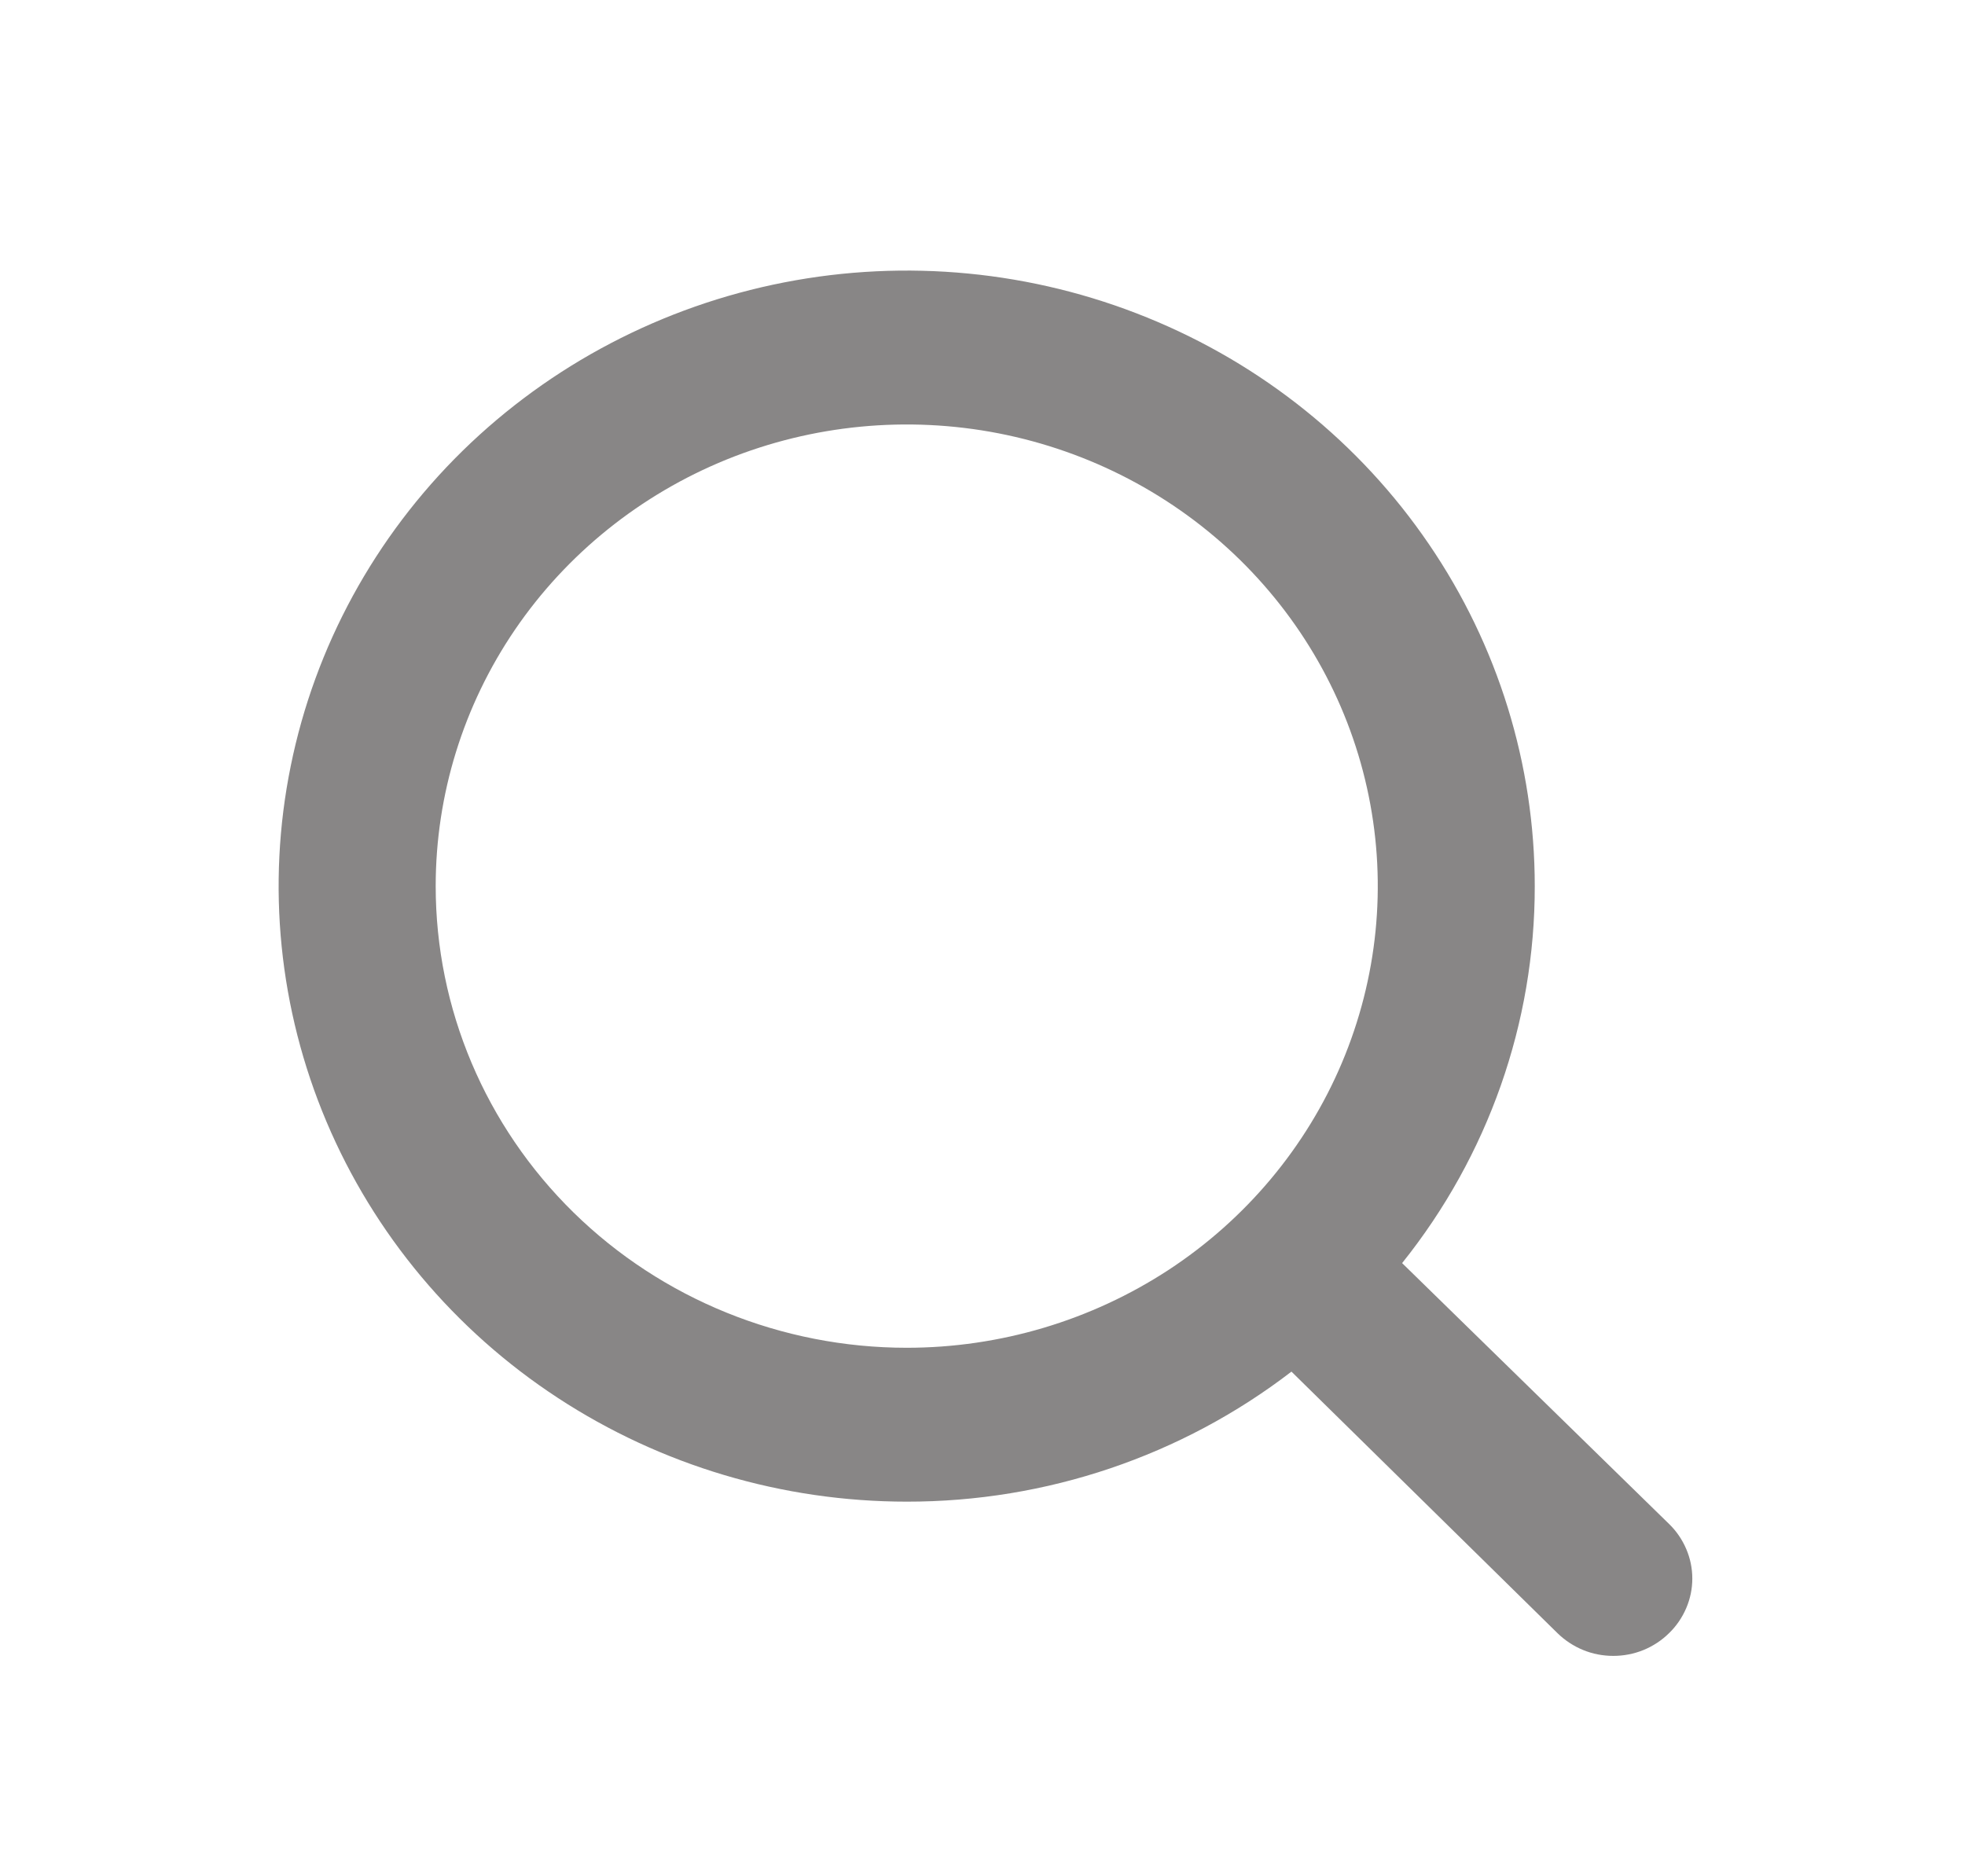
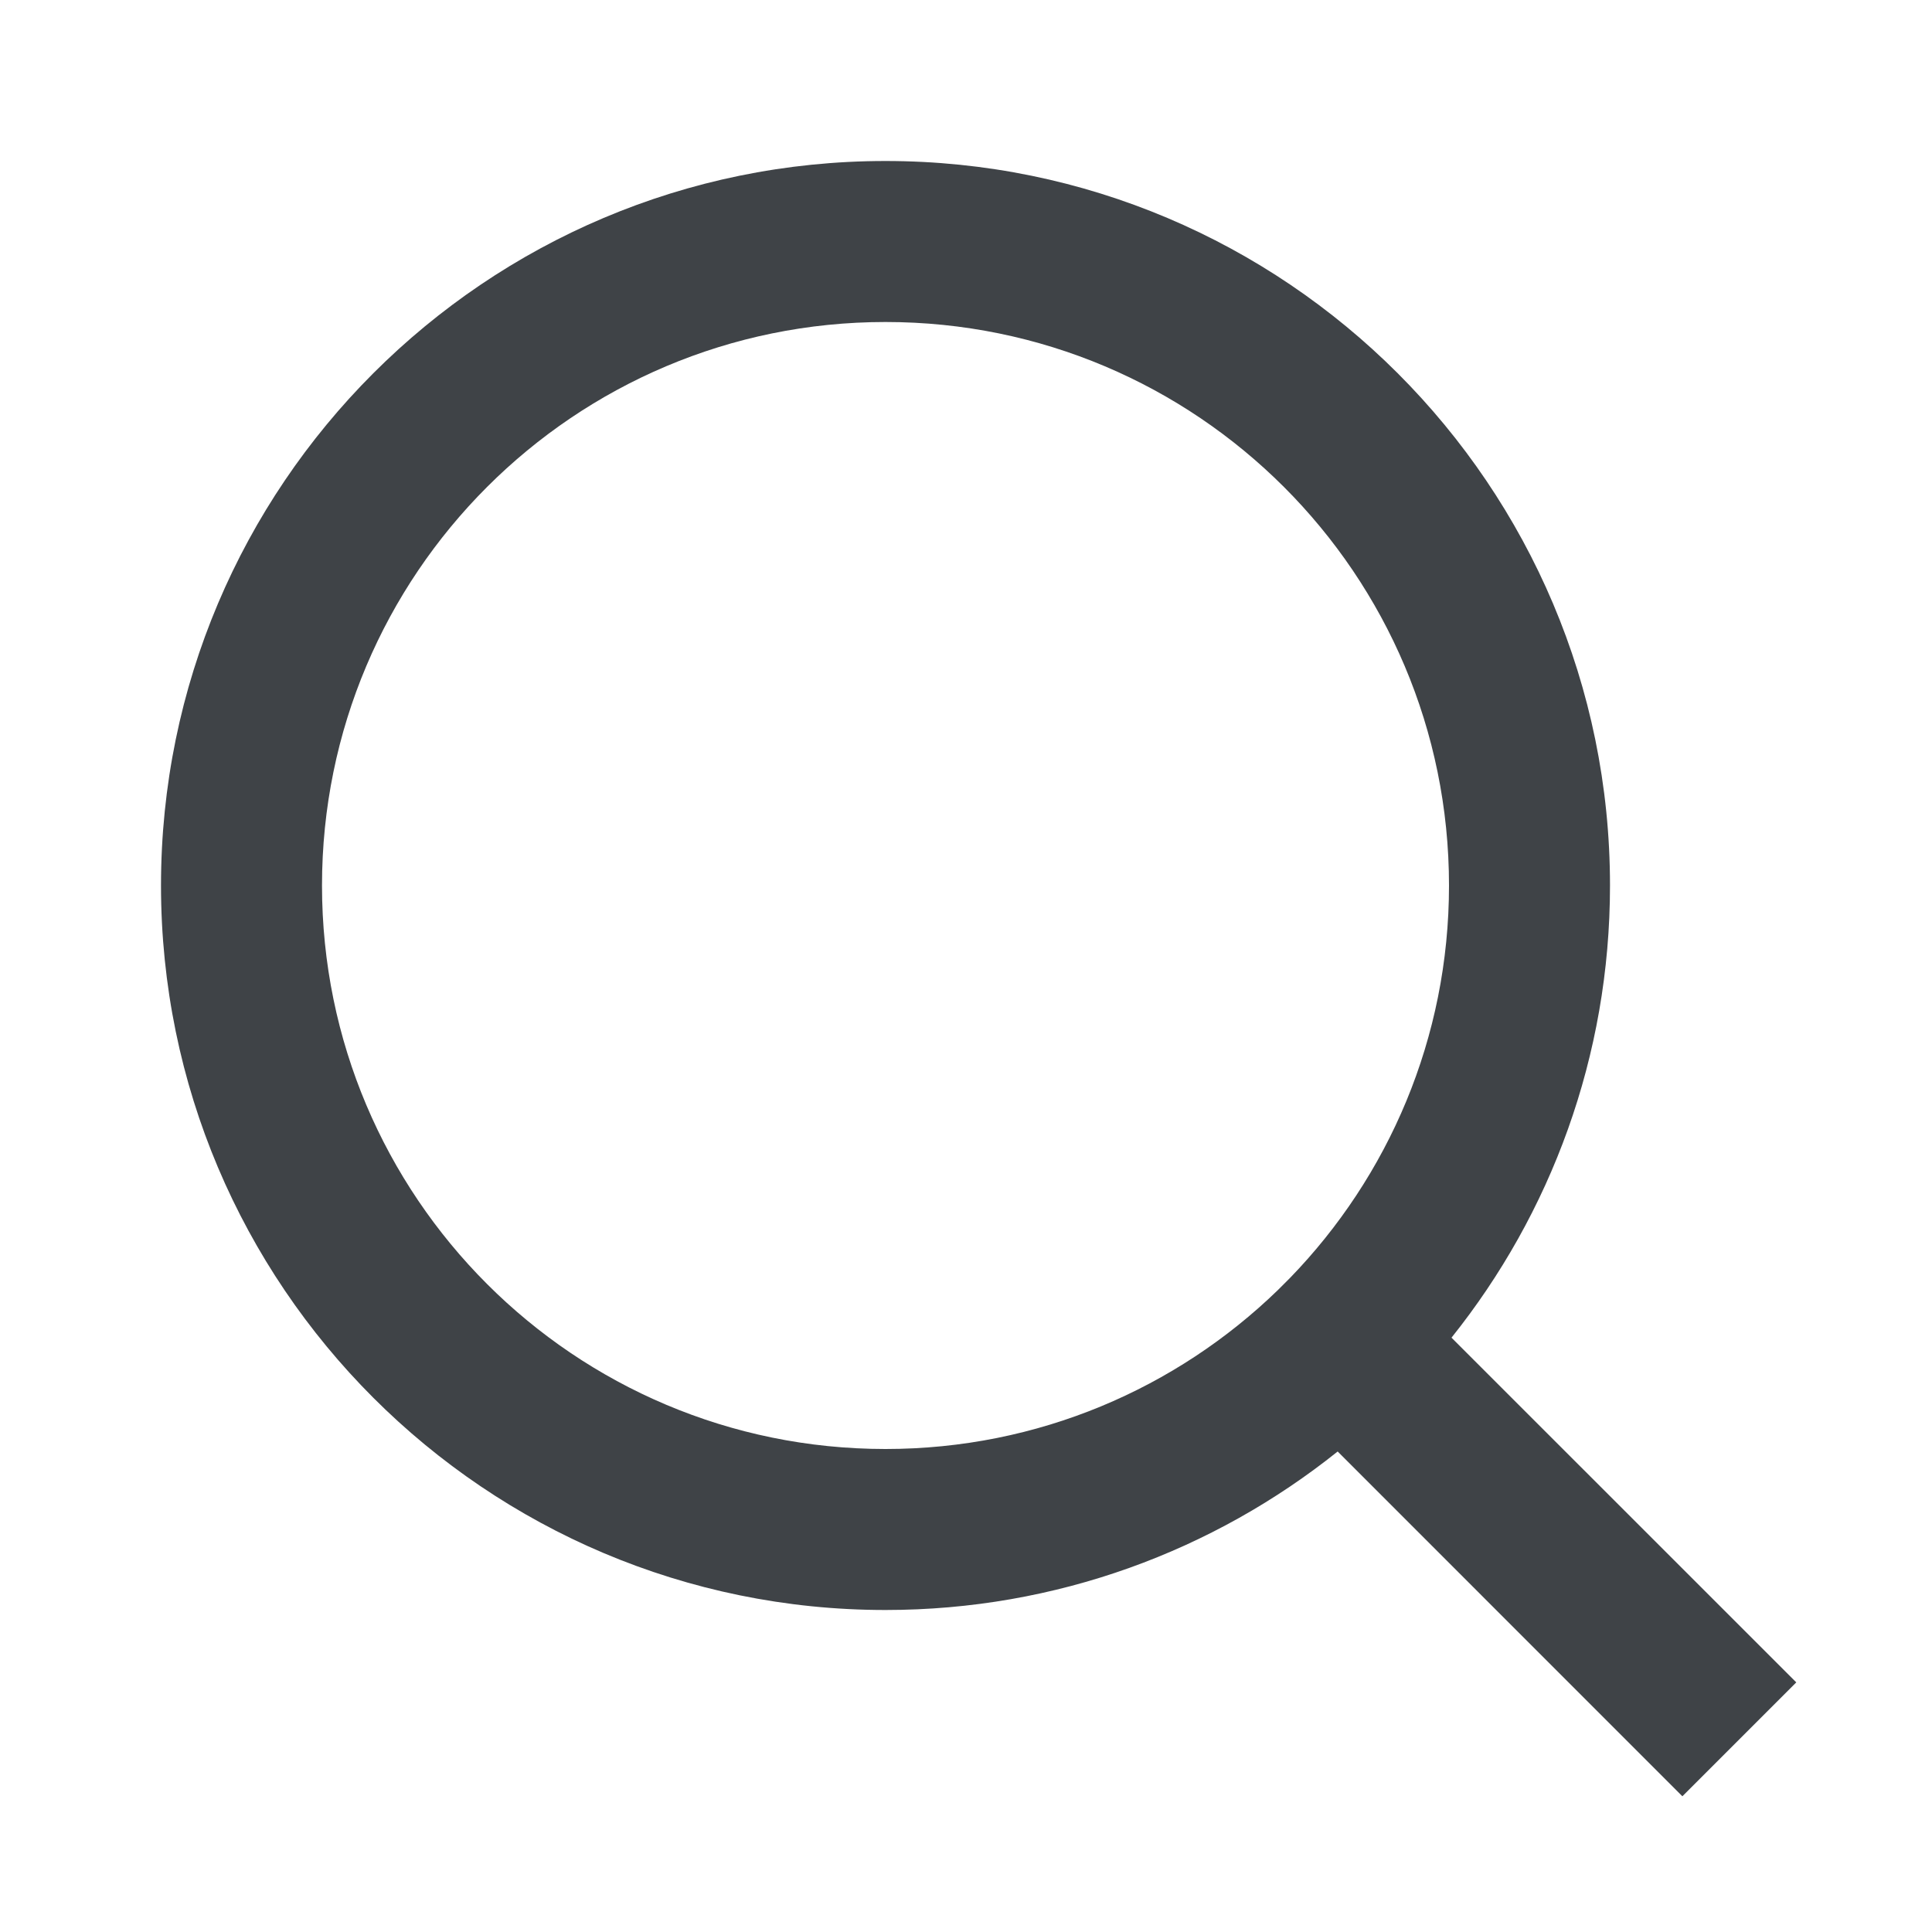
- <svg xmlns="http://www.w3.org/2000/svg" width="22" height="21" viewBox="0 0 22 21" fill="none">
-   <path d="M18.686 17.063L15.698 14.143C16.662 12.939 17.185 11.452 17.183 9.922C17.183 8.559 16.771 7.226 15.998 6.093C15.226 4.959 14.127 4.076 12.842 3.555C11.558 3.033 10.144 2.896 8.78 3.162C7.416 3.428 6.163 4.085 5.179 5.048C4.196 6.012 3.526 7.24 3.255 8.577C2.983 9.914 3.123 11.3 3.655 12.559C4.187 13.818 5.088 14.895 6.245 15.652C7.401 16.409 8.761 16.814 10.152 16.814C11.713 16.816 13.23 16.303 14.459 15.358L17.438 18.287C17.52 18.367 17.617 18.431 17.724 18.475C17.831 18.519 17.946 18.541 18.062 18.541C18.178 18.541 18.293 18.519 18.401 18.475C18.508 18.431 18.605 18.367 18.686 18.287C18.769 18.207 18.834 18.111 18.879 18.006C18.924 17.901 18.947 17.789 18.947 17.675C18.947 17.561 18.924 17.449 18.879 17.344C18.834 17.239 18.769 17.143 18.686 17.063ZM4.878 9.922C4.878 8.899 5.187 7.9 5.766 7.05C6.346 6.2 7.17 5.538 8.133 5.146C9.097 4.755 10.157 4.653 11.18 4.852C12.204 5.052 13.143 5.544 13.881 6.267C14.618 6.99 15.121 7.911 15.324 8.913C15.528 9.916 15.423 10.955 15.024 11.9C14.625 12.844 13.949 13.652 13.082 14.22C12.214 14.787 11.195 15.091 10.152 15.091C8.753 15.091 7.411 14.546 6.422 13.577C5.433 12.607 4.878 11.293 4.878 9.922Z" fill="#888686" />
+ <svg xmlns="http://www.w3.org/2000/svg" width="24" height="24" viewBox="0 0 24 24" fill="none">
+   <path d="M18.031 16.617L22.314 20.899L20.899 22.314L16.617 18.031C15.077 19.263 13.124 20 11 20C6.032 20 2 15.968 2 11C2 6.032 6.032 2 11 2C15.968 2 20 6.032 20 11C20 13.124 19.263 15.077 18.031 16.617ZM16.025 15.875C17.247 14.615 18 12.896 18 11C18 7.133 14.867 4 11 4C7.133 4 4 7.133 4 11C4 14.867 7.133 18 11 18C12.896 18 14.615 17.247 15.875 16.025L16.025 15.875Z" fill="#3F4347" />
</svg>
